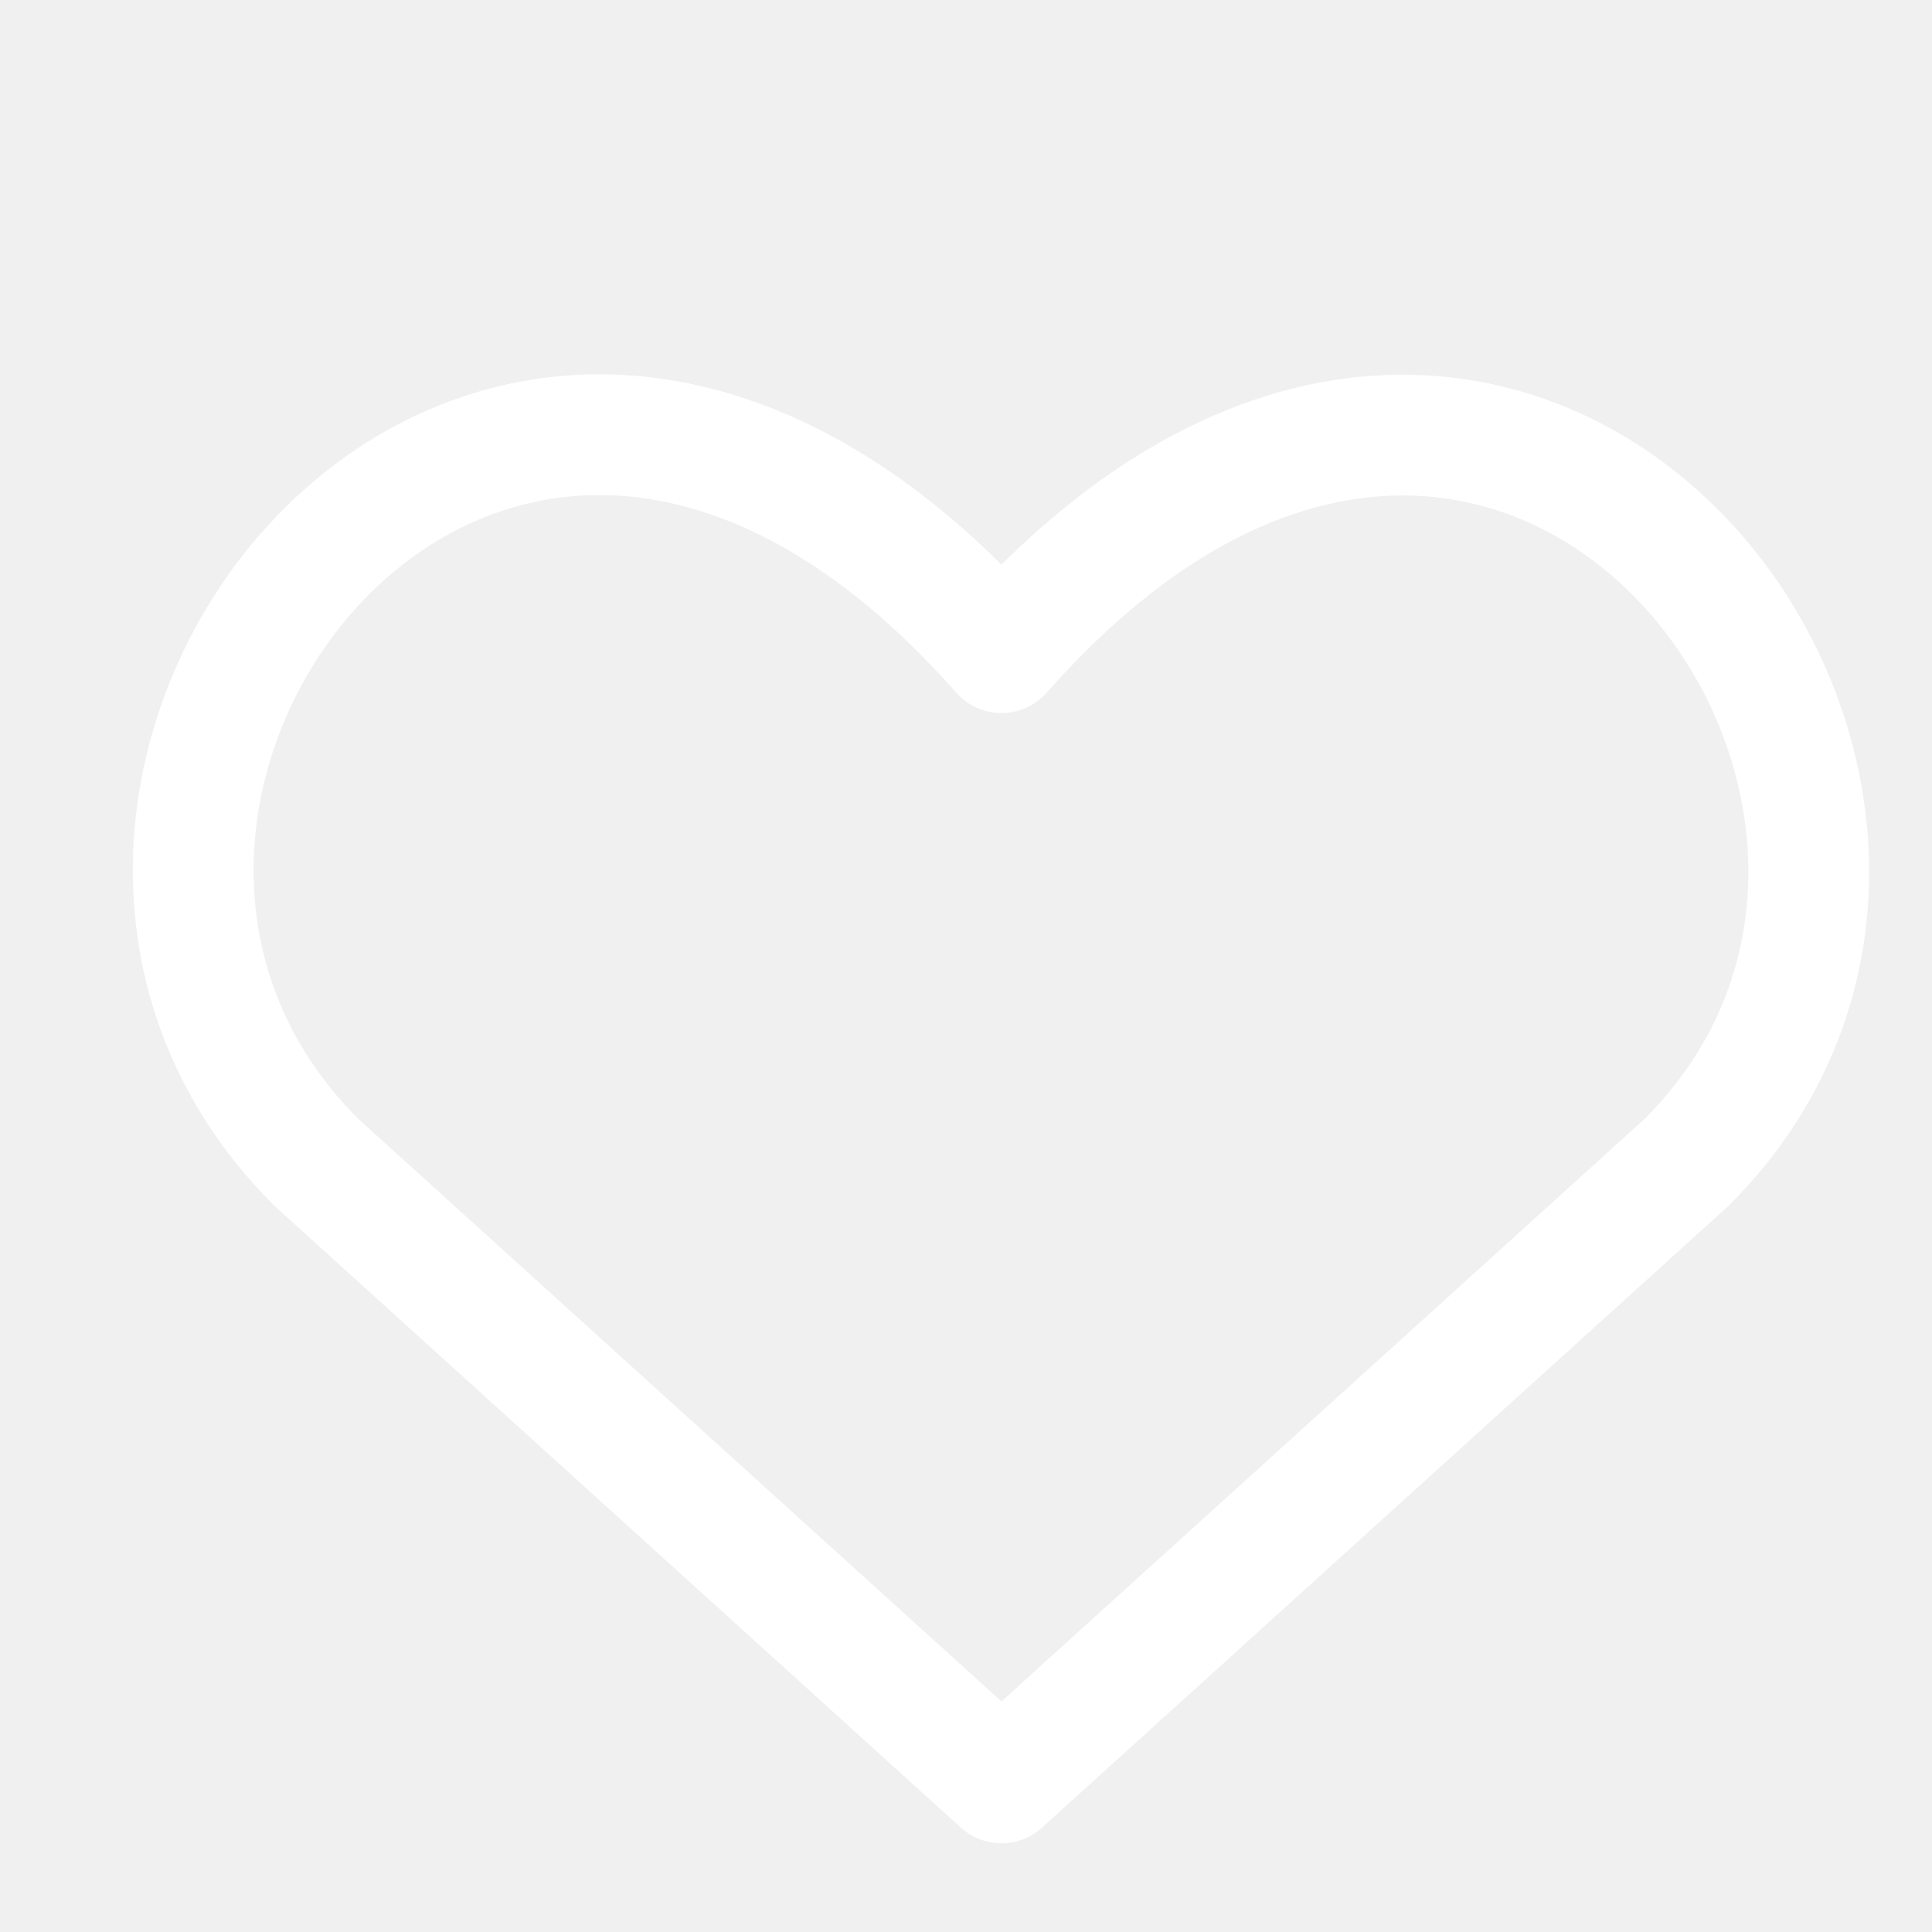
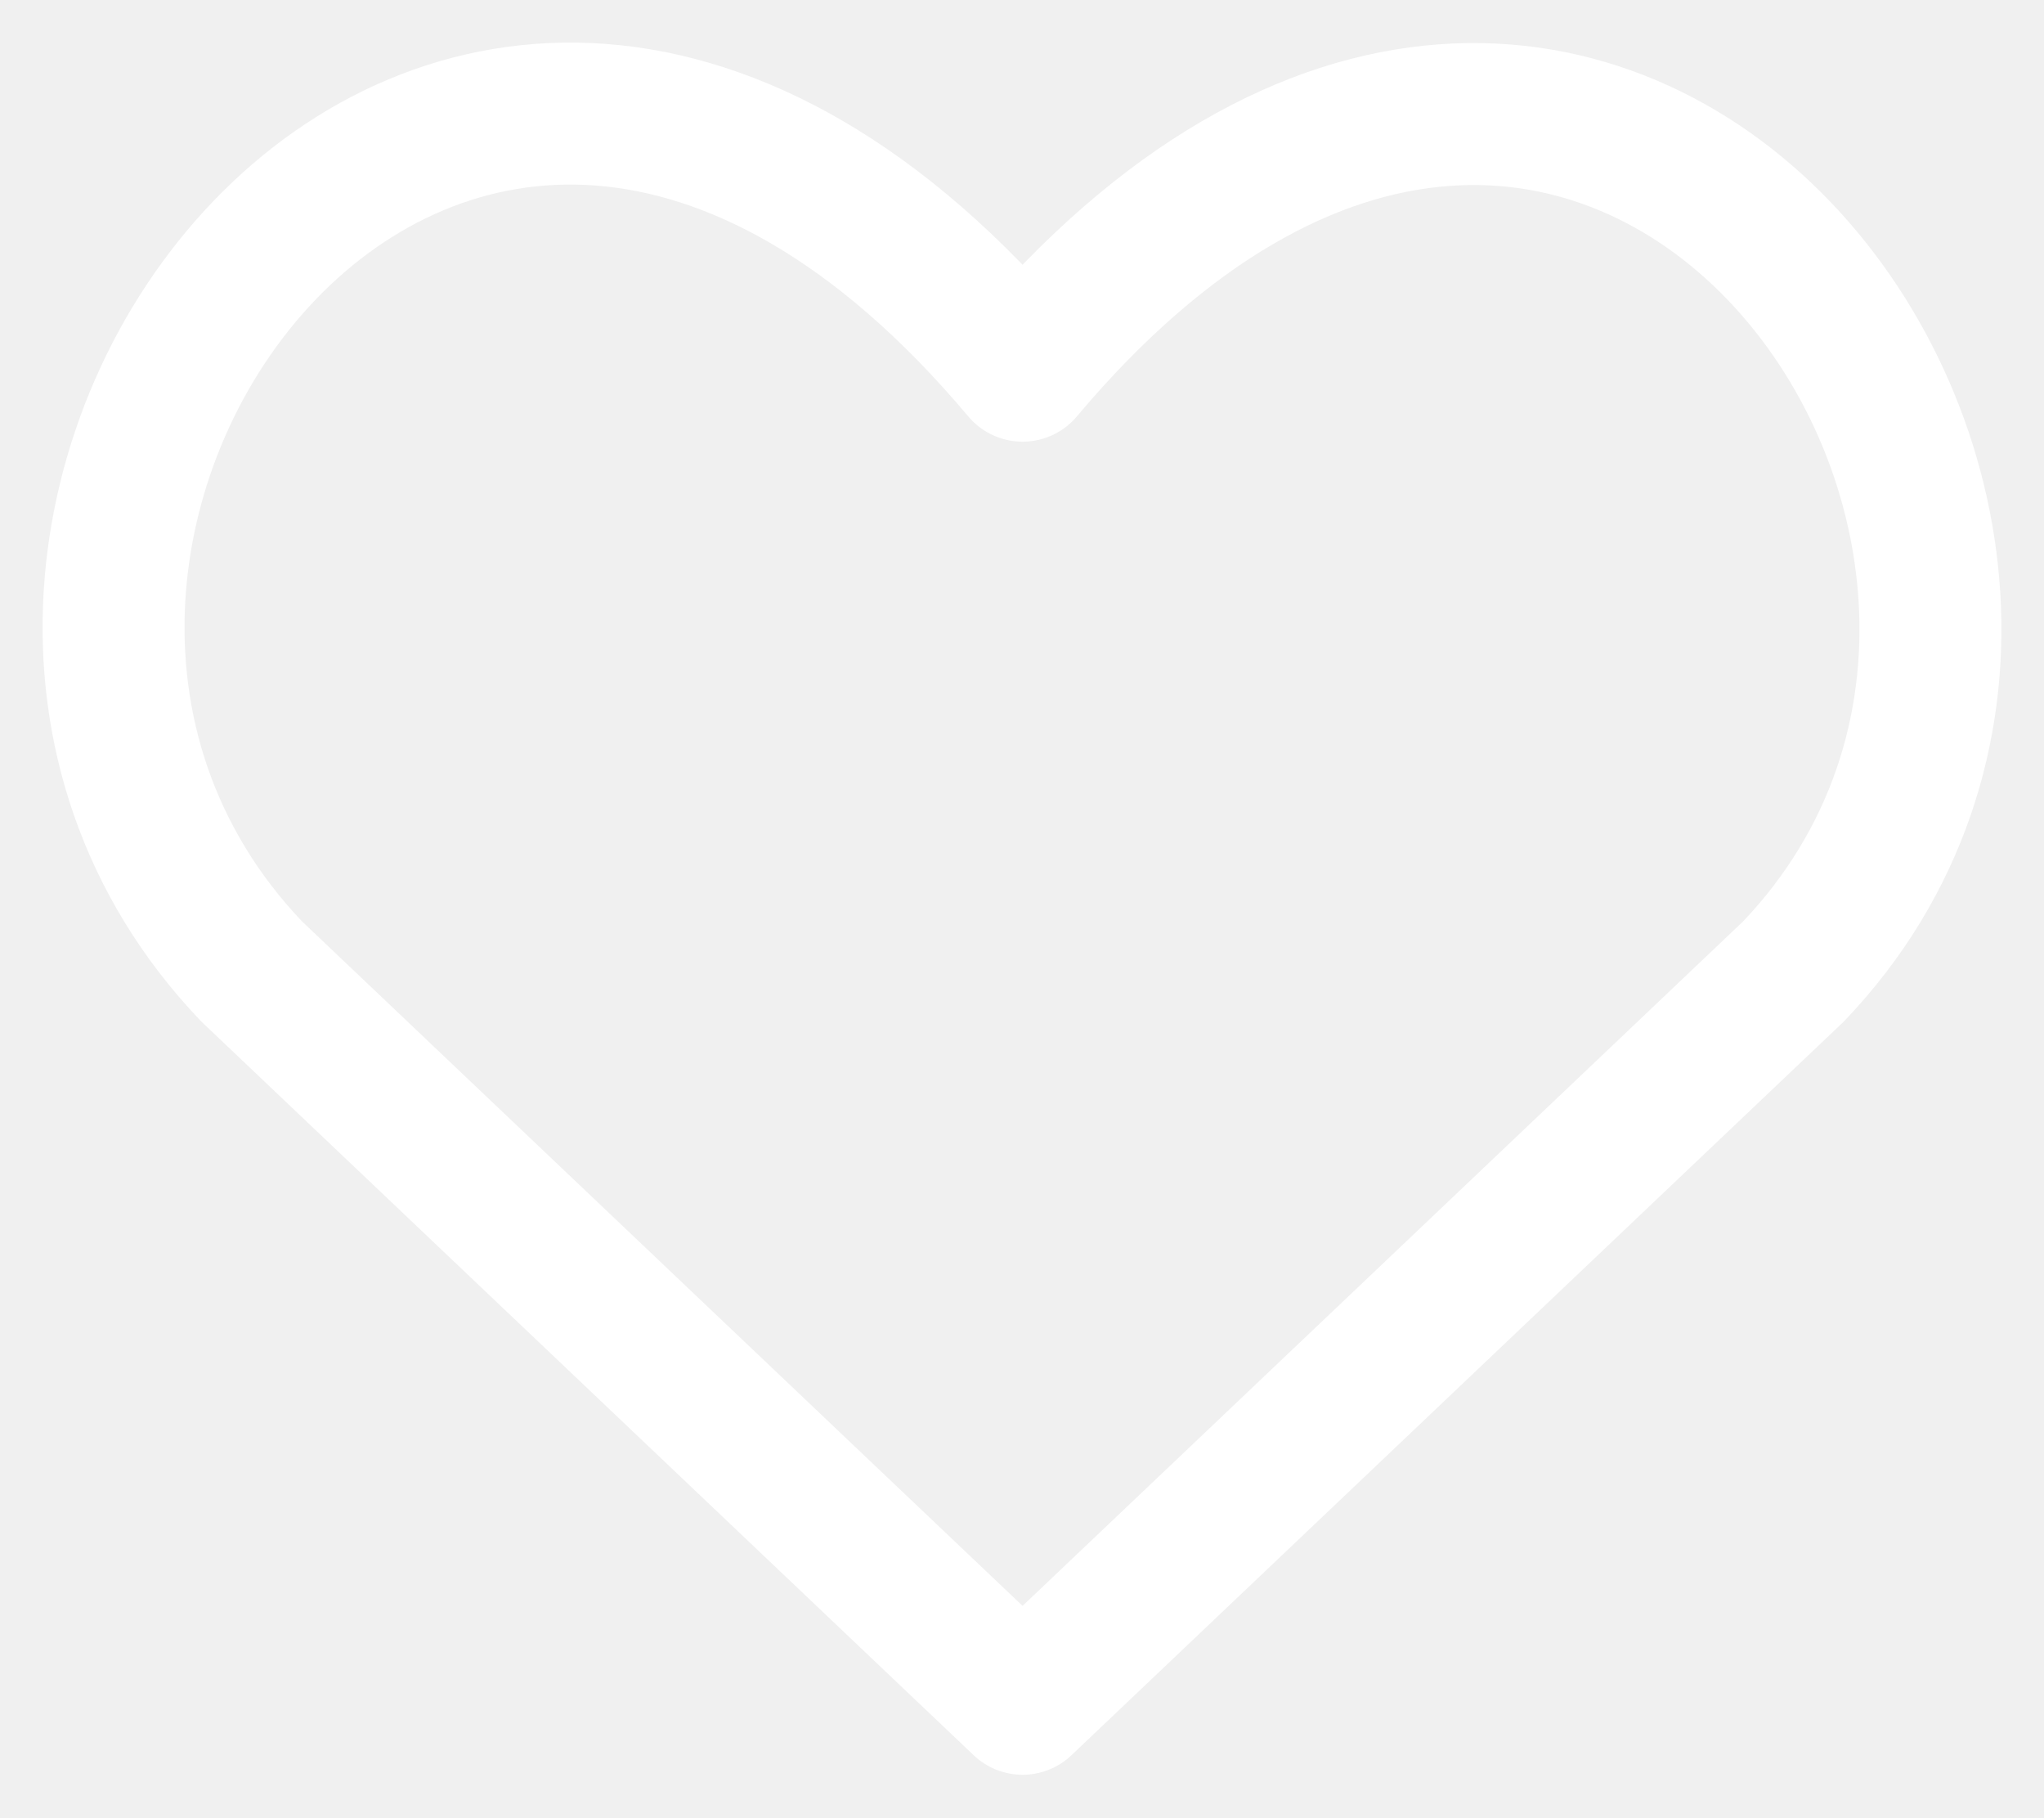
- <svg xmlns="http://www.w3.org/2000/svg" width="40" height="40" viewBox="0 0 40 40" fill="none">
-   <path d="M20.734 36.913L6.54 24.056C-1.174 16.342 10.166 1.53 20.734 13.513C31.303 1.53 42.592 16.393 34.929 24.056L20.734 36.913Z" stroke="white" stroke-width="2.5" stroke-linecap="round" stroke-linejoin="round" />
+ <svg xmlns="http://www.w3.org/2000/svg" width="36" height="32" viewBox="0 0 36 32" fill="none">
+   <path d="M18.01 30L4.43 17.103C-2.95 9.365 7.899 -5.493 18.01 6.527C28.121 -5.493 38.921 9.416 31.59 17.103L18.01 30Z" stroke="white" stroke-width="2.5" stroke-linecap="round" stroke-linejoin="round" />
</svg>
